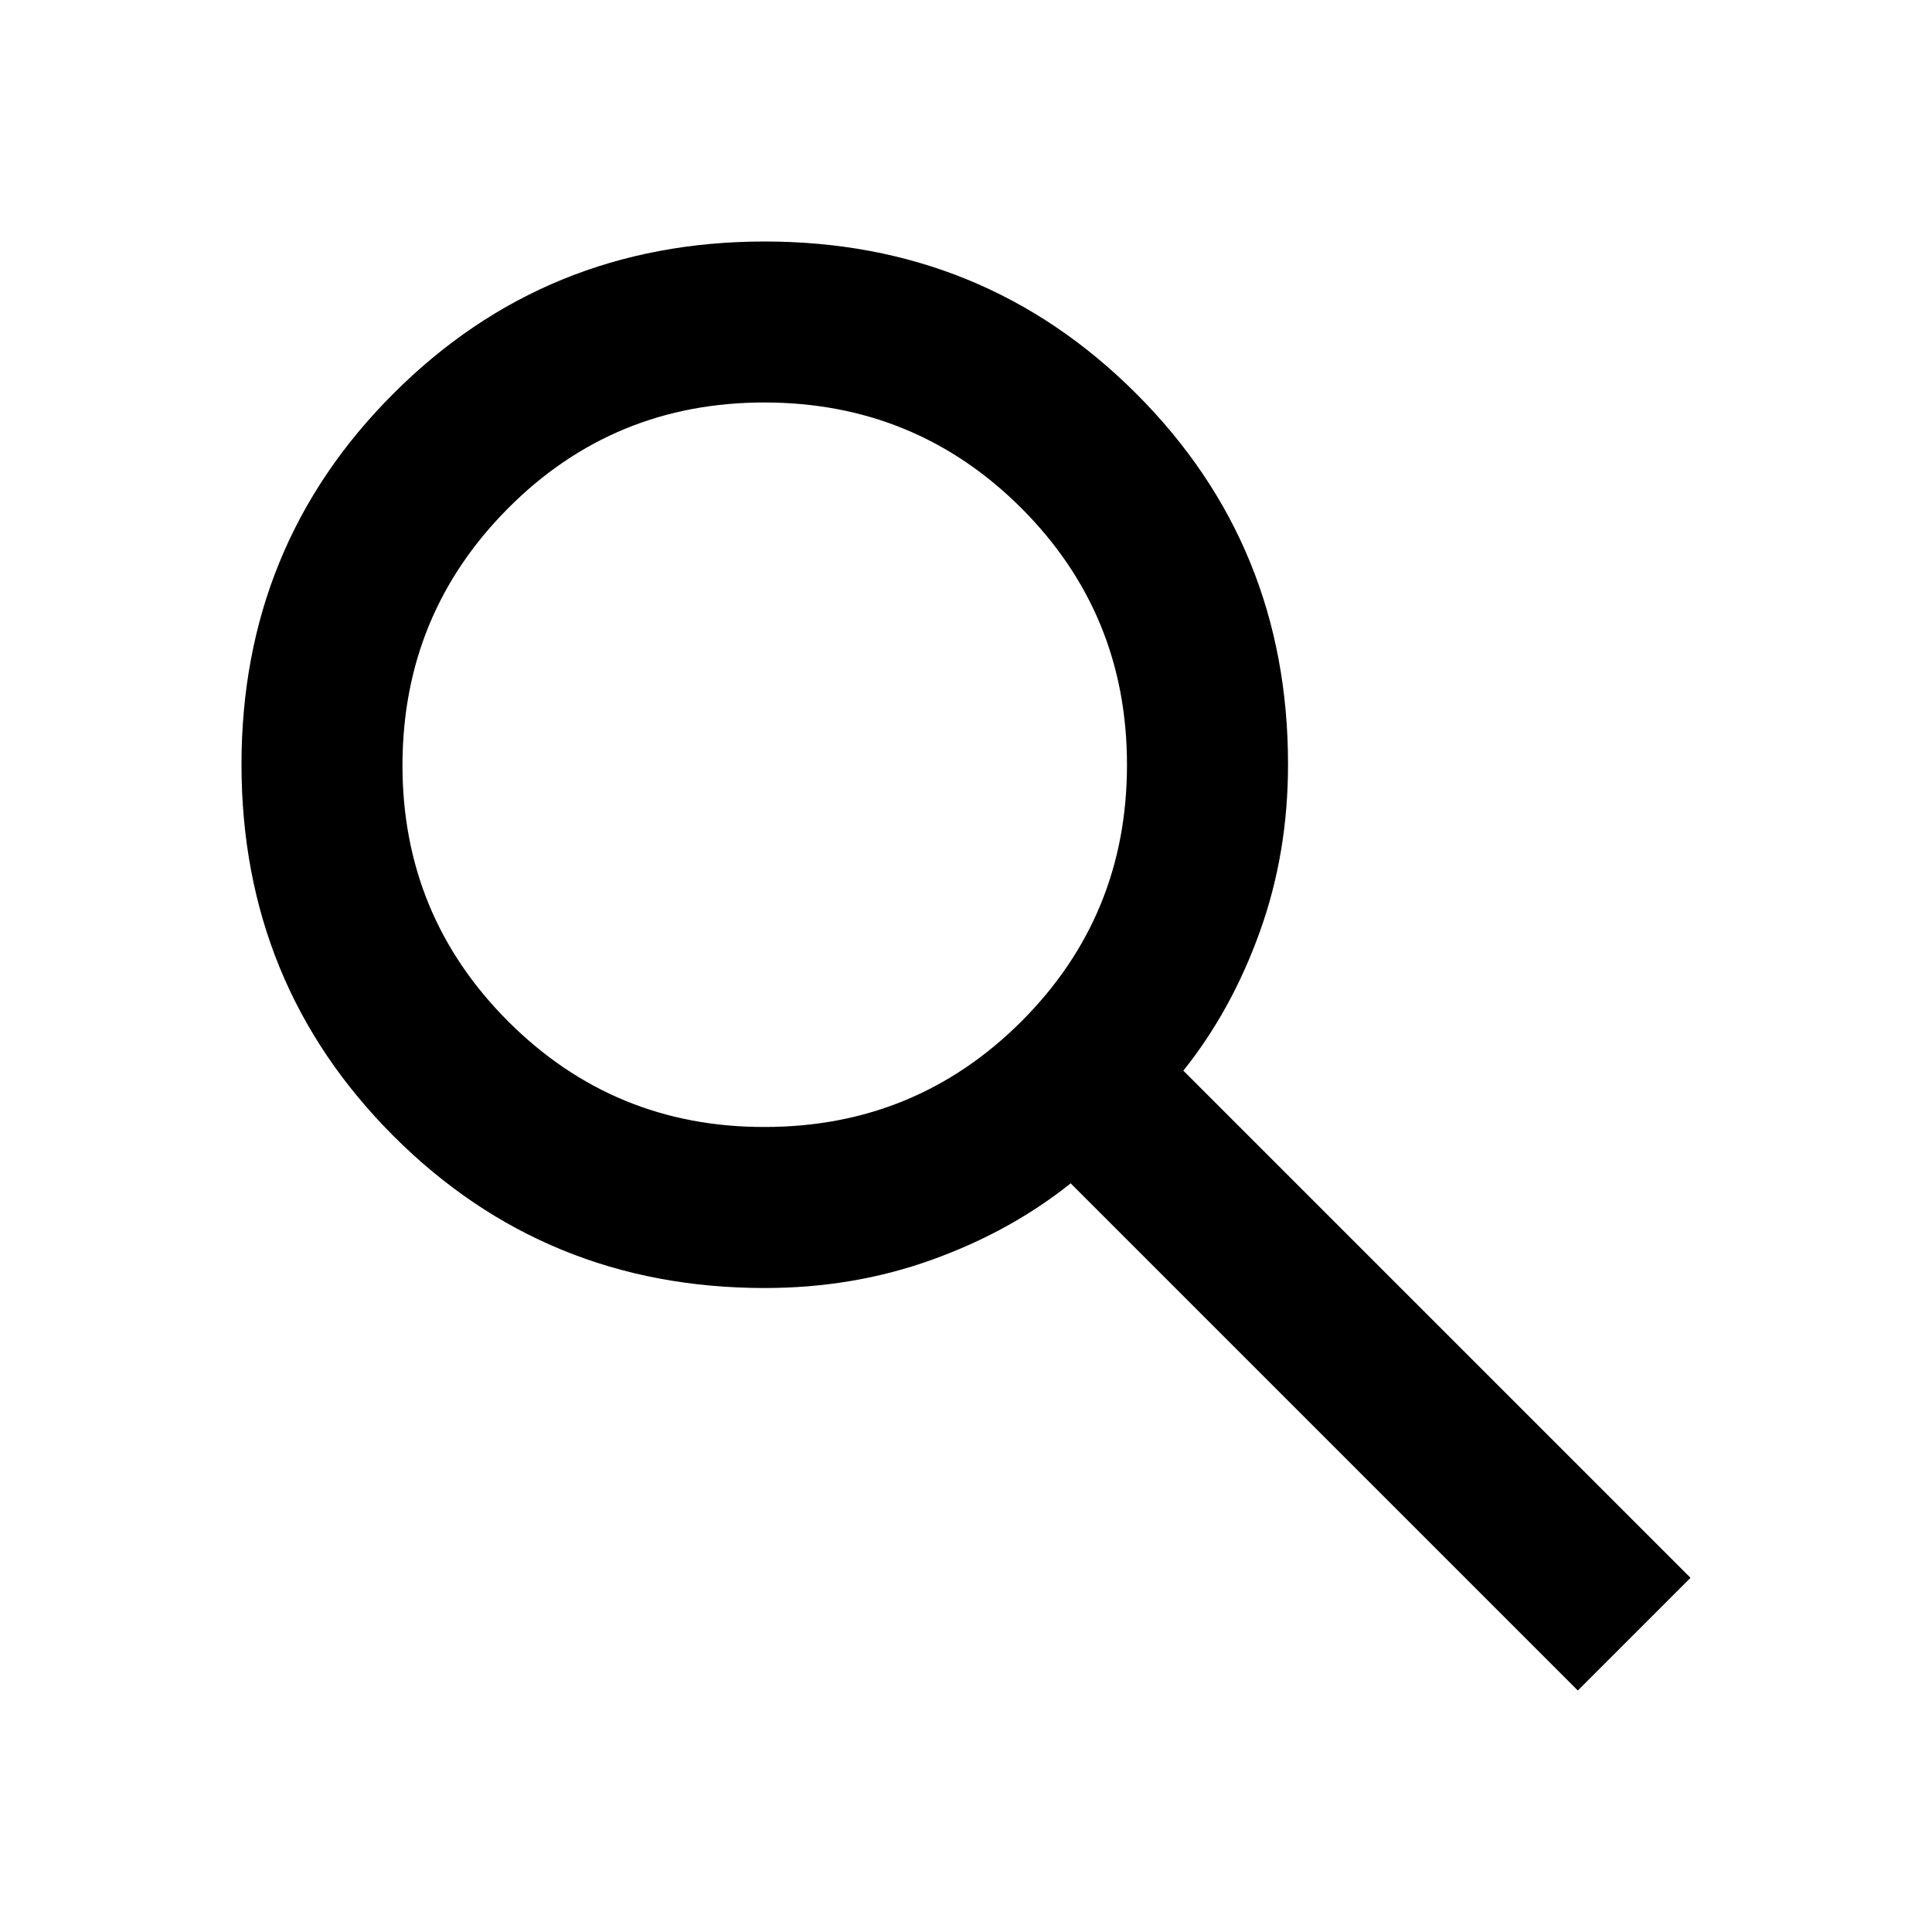
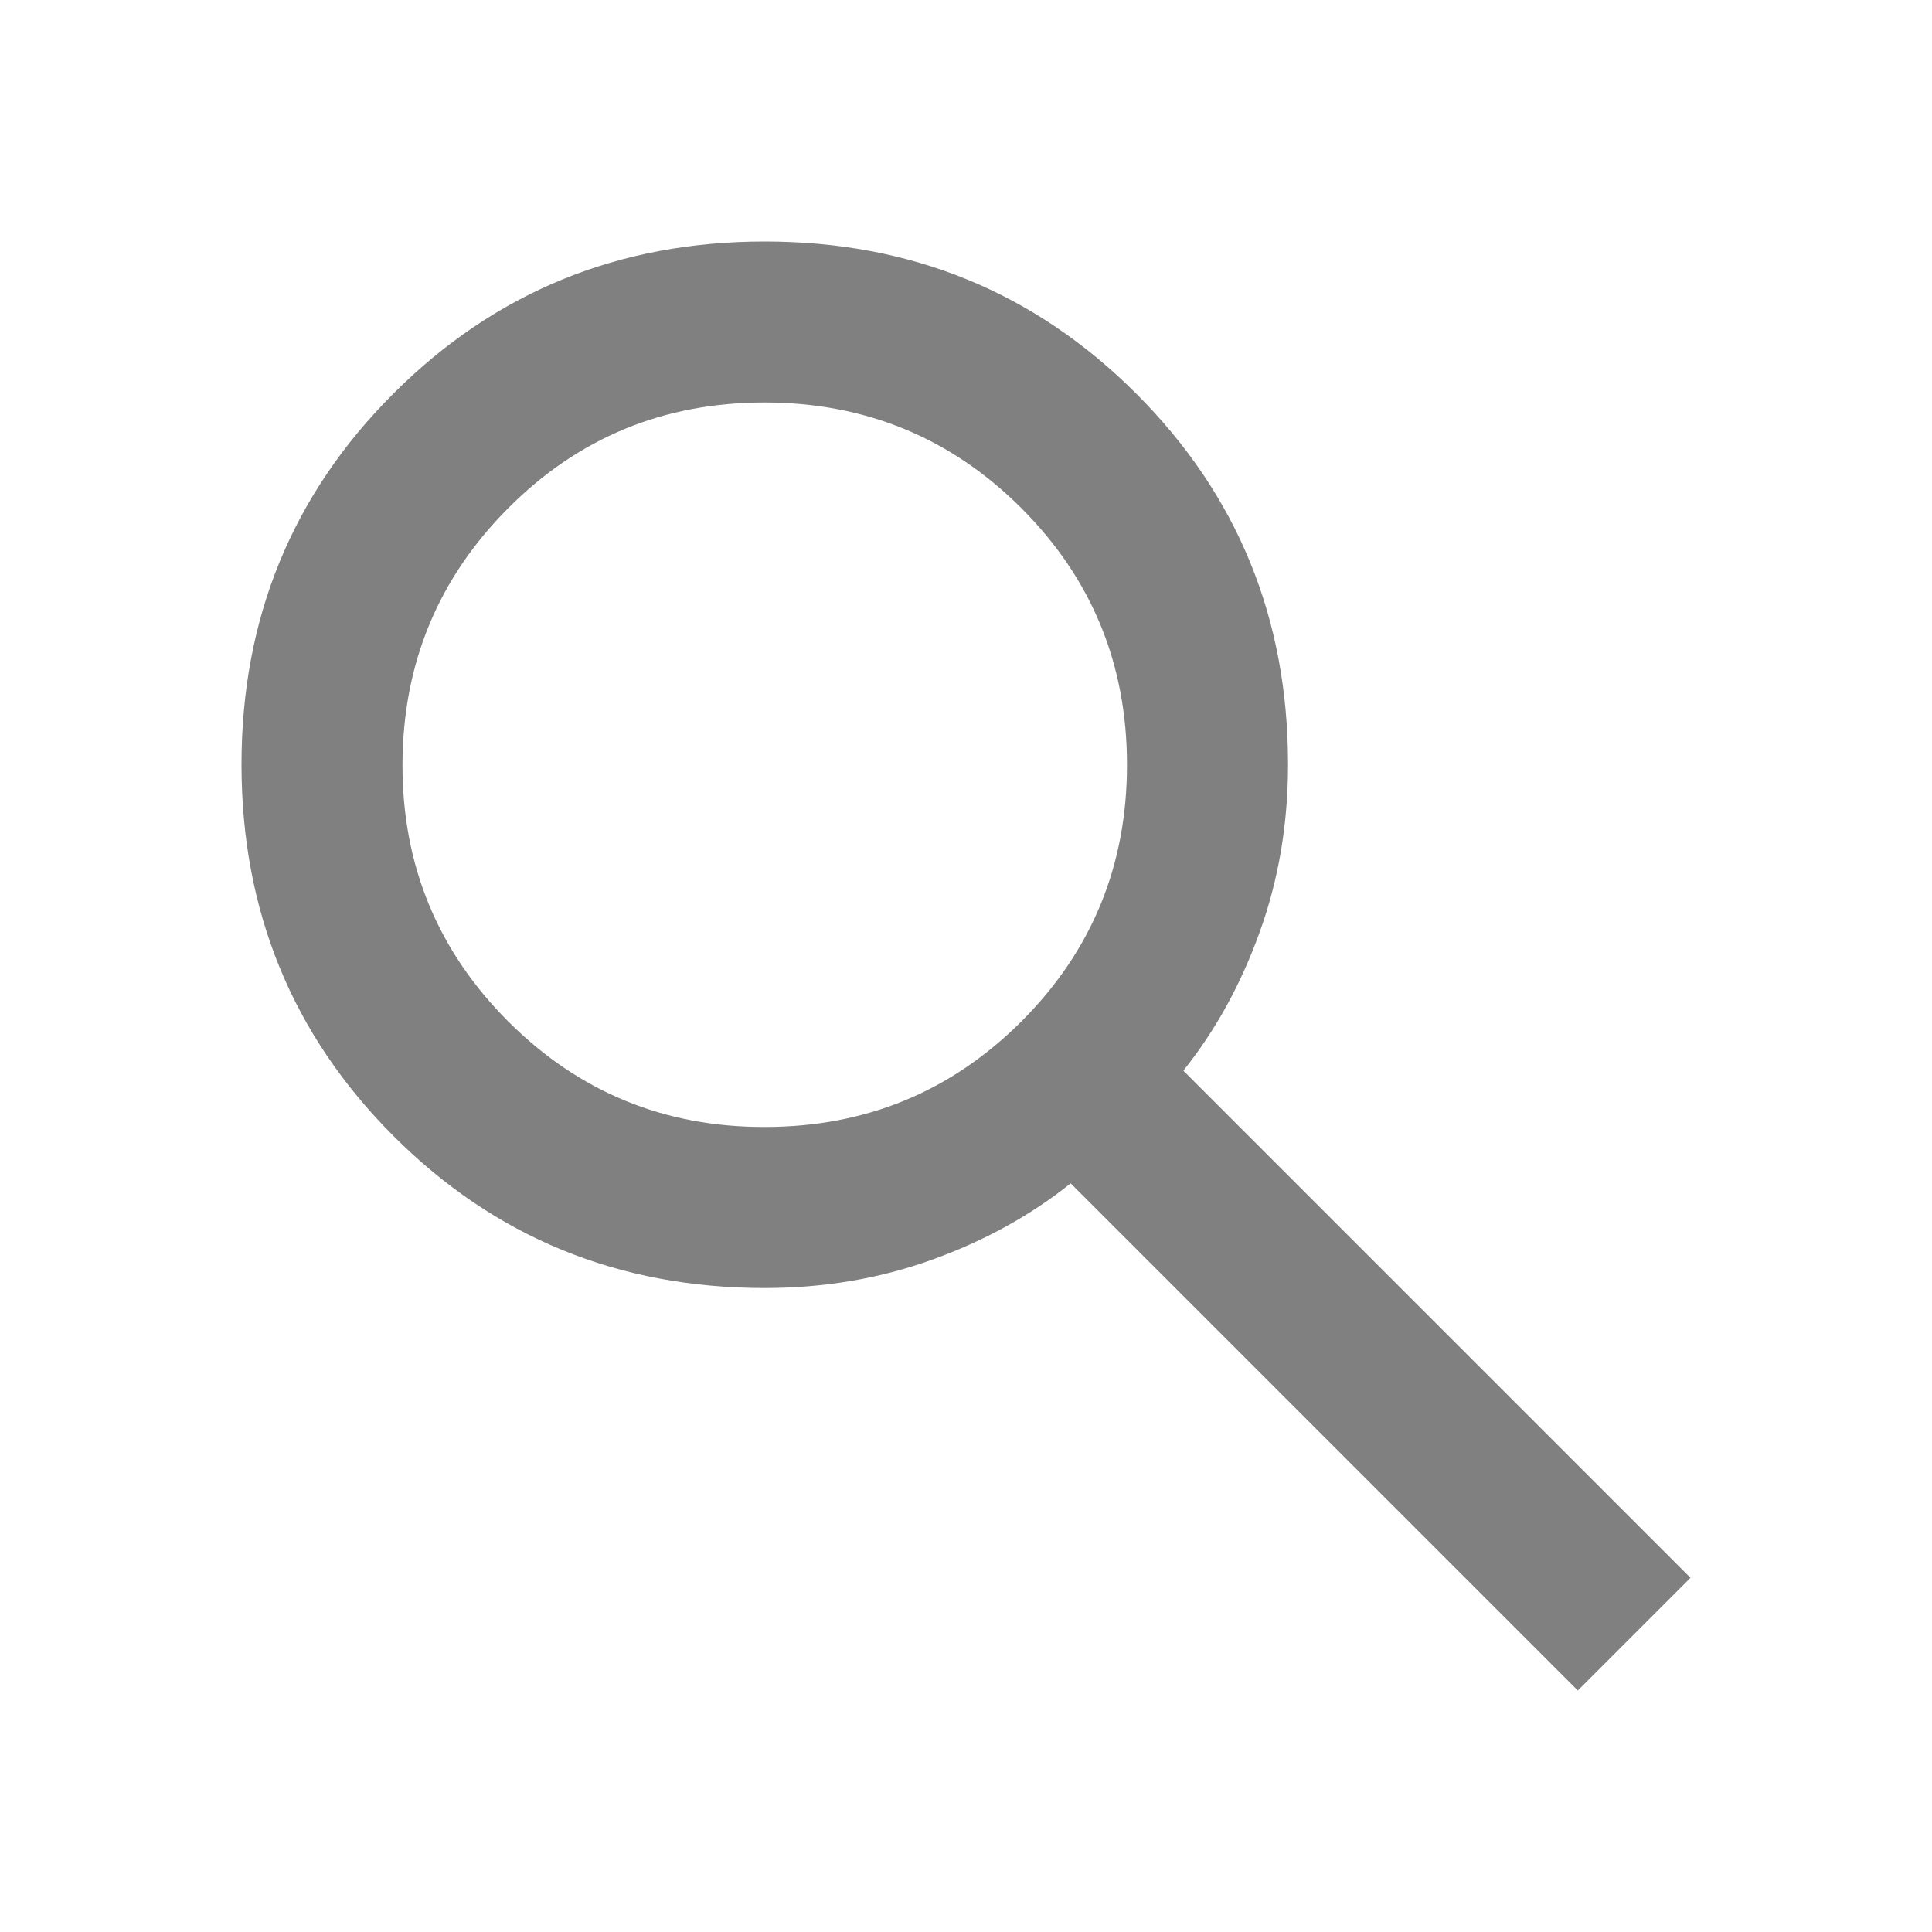
<svg xmlns="http://www.w3.org/2000/svg" width="28" height="28" viewBox="0 0 28 28" fill="none">
-   <path d="M22.867 24.5L15.517 17.15C14.933 17.617 14.262 17.986 13.504 18.258C12.746 18.531 11.939 18.667 11.083 18.667C8.964 18.667 7.17 17.932 5.703 16.464C4.235 14.996 3.501 13.202 3.5 11.083C3.499 8.965 4.233 7.171 5.703 5.703C7.172 4.234 8.965 3.5 11.083 3.5C13.201 3.5 14.995 4.234 16.465 5.703C17.935 7.171 18.669 8.965 18.667 11.083C18.667 11.939 18.531 12.746 18.258 13.504C17.986 14.262 17.617 14.933 17.15 15.517L24.5 22.867L22.867 24.5ZM11.083 16.333C12.542 16.333 13.781 15.823 14.803 14.803C15.824 13.782 16.334 12.542 16.333 11.083C16.333 9.624 15.822 8.385 14.803 7.365C13.783 6.346 12.543 5.835 11.083 5.833C9.623 5.832 8.384 6.342 7.365 7.365C6.346 8.388 5.836 9.627 5.833 11.083C5.831 12.539 6.342 13.779 7.365 14.803C8.389 15.826 9.628 16.336 11.083 16.333Z" fill="black" />
+   <path d="M22.867 24.5L15.517 17.15C14.933 17.617 14.262 17.986 13.504 18.258C12.746 18.531 11.939 18.667 11.083 18.667C8.964 18.667 7.17 17.932 5.703 16.464C4.235 14.996 3.501 13.202 3.5 11.083C3.499 8.965 4.233 7.171 5.703 5.703C7.172 4.234 8.965 3.5 11.083 3.5C13.201 3.5 14.995 4.234 16.465 5.703C17.935 7.171 18.669 8.965 18.667 11.083C18.667 11.939 18.531 12.746 18.258 13.504C17.986 14.262 17.617 14.933 17.15 15.517L24.5 22.867L22.867 24.5ZM11.083 16.333C12.542 16.333 13.781 15.823 14.803 14.803C15.824 13.782 16.334 12.542 16.333 11.083C16.333 9.624 15.822 8.385 14.803 7.365C13.783 6.346 12.543 5.835 11.083 5.833C9.623 5.832 8.384 6.342 7.365 7.365C6.346 8.388 5.836 9.627 5.833 11.083C5.831 12.539 6.342 13.779 7.365 14.803C8.389 15.826 9.628 16.336 11.083 16.333Z" fill="gray" />
</svg>
